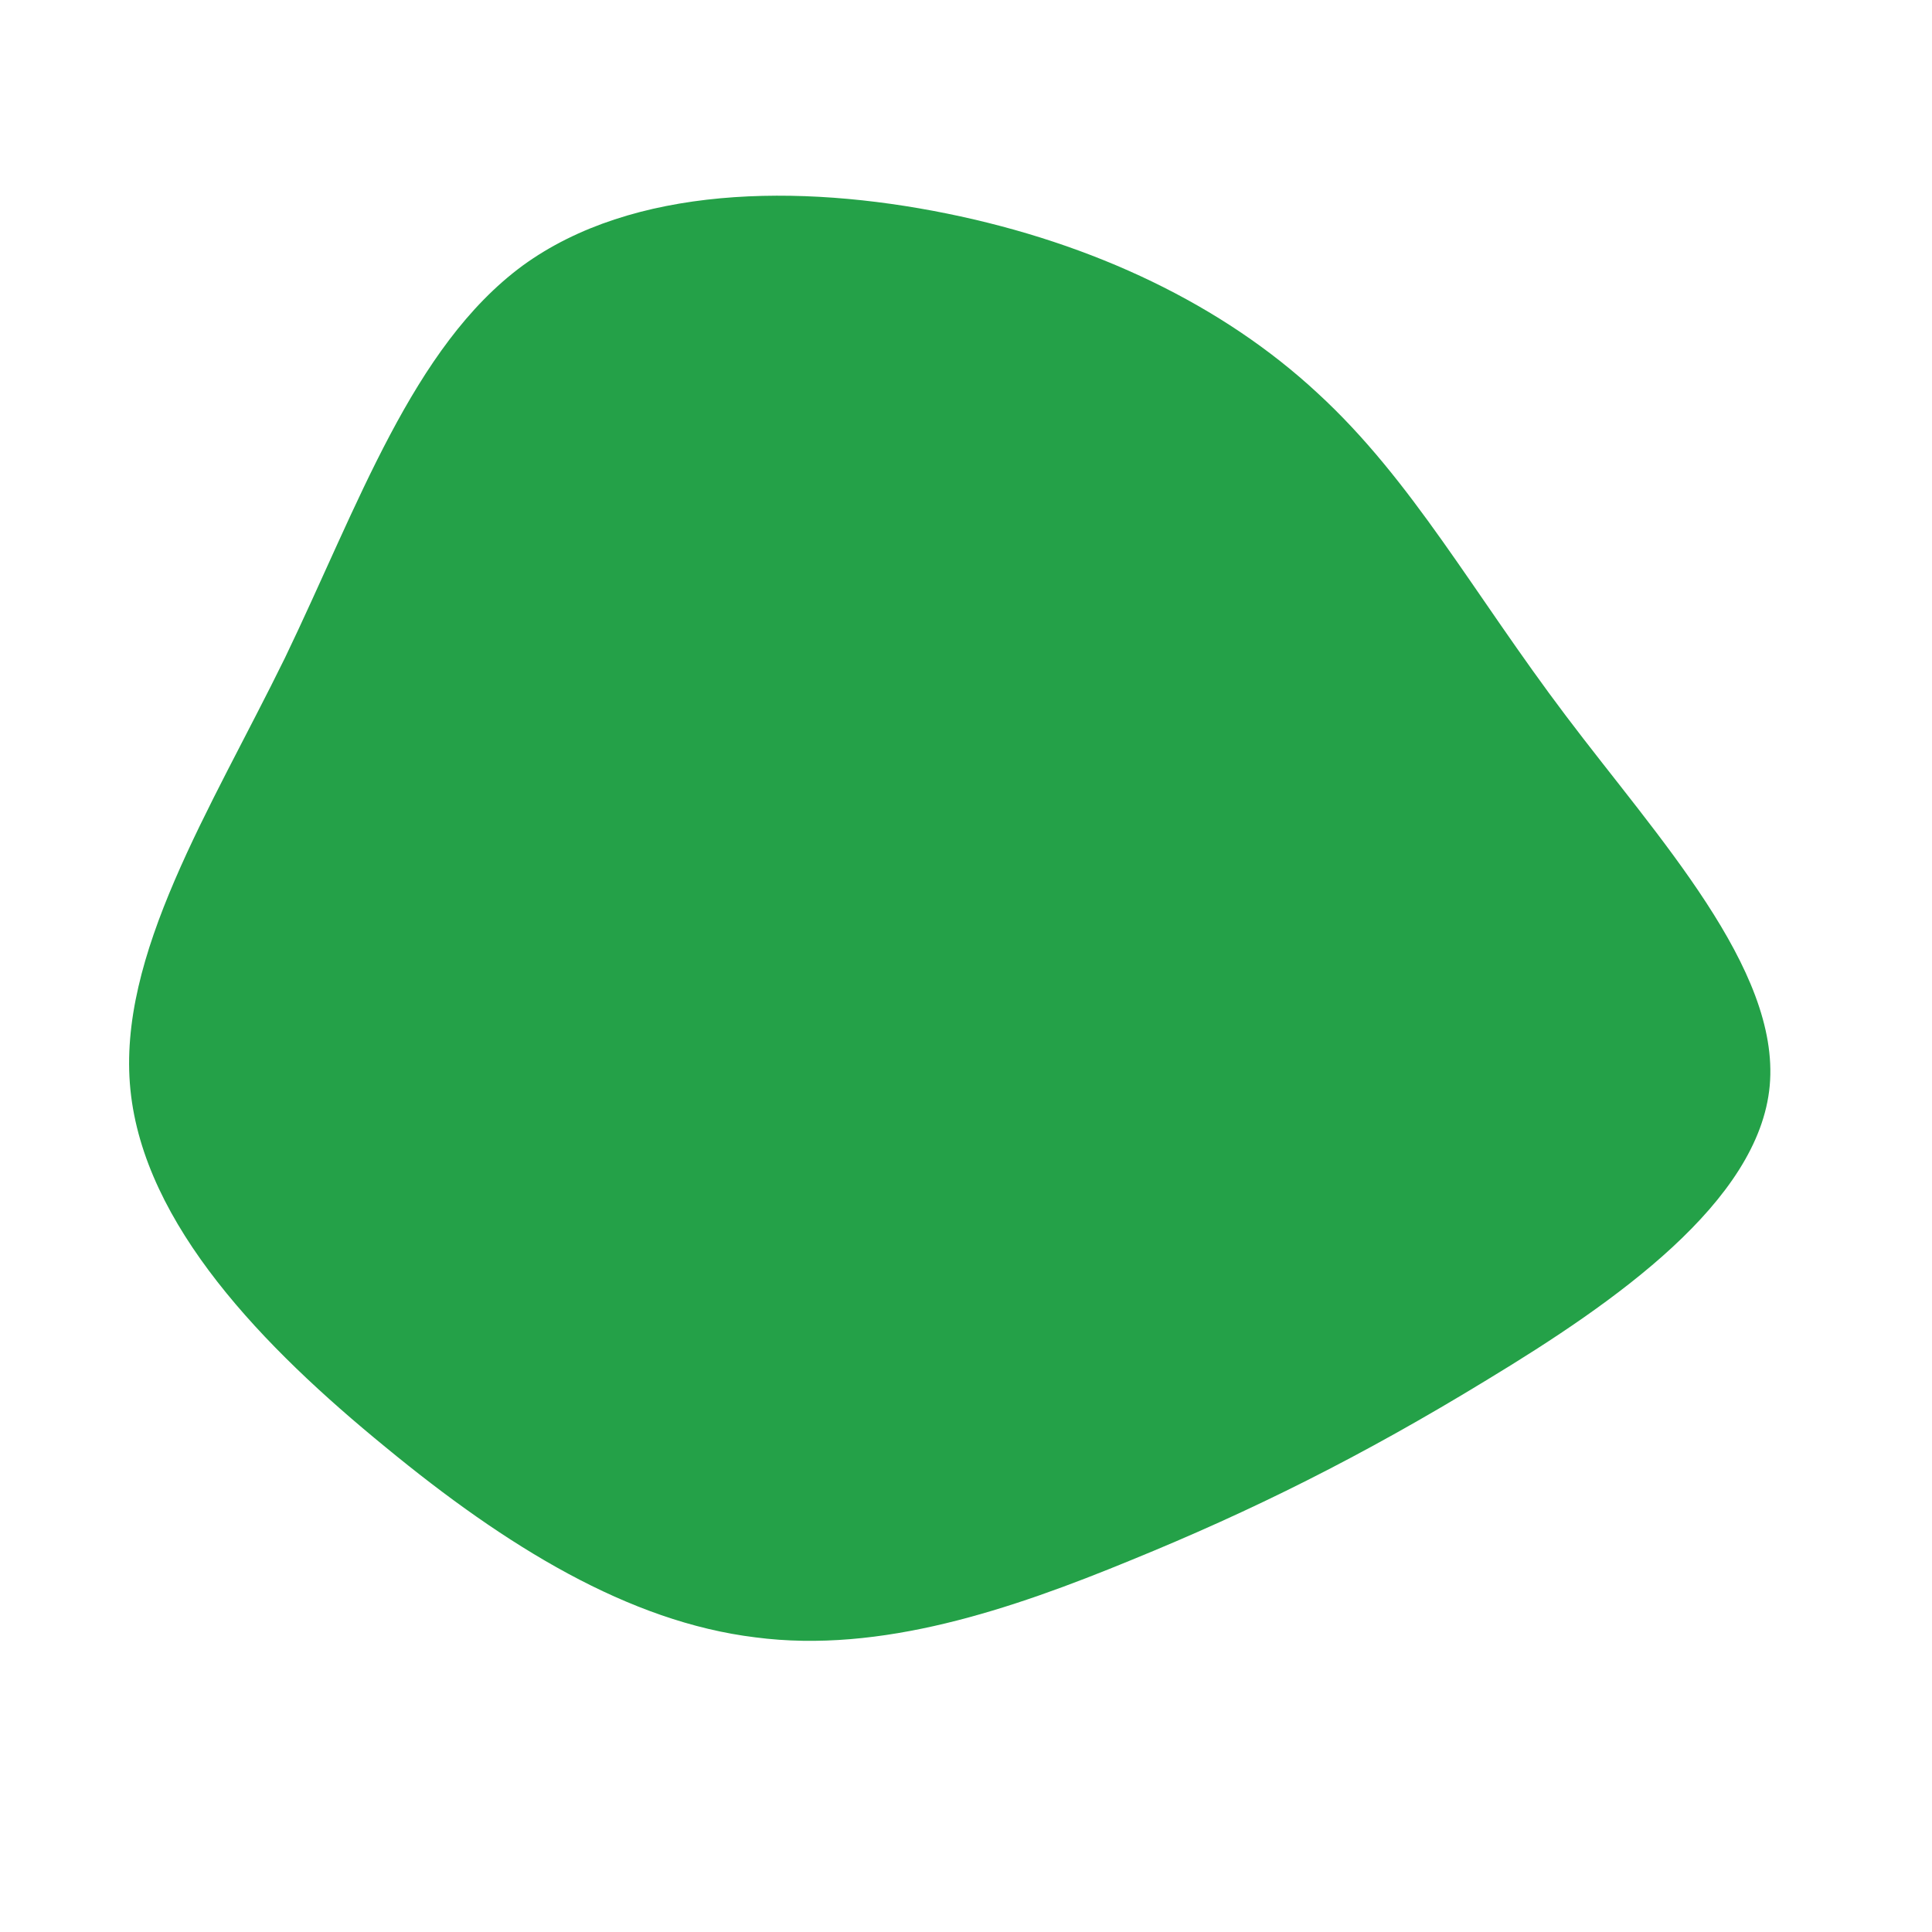
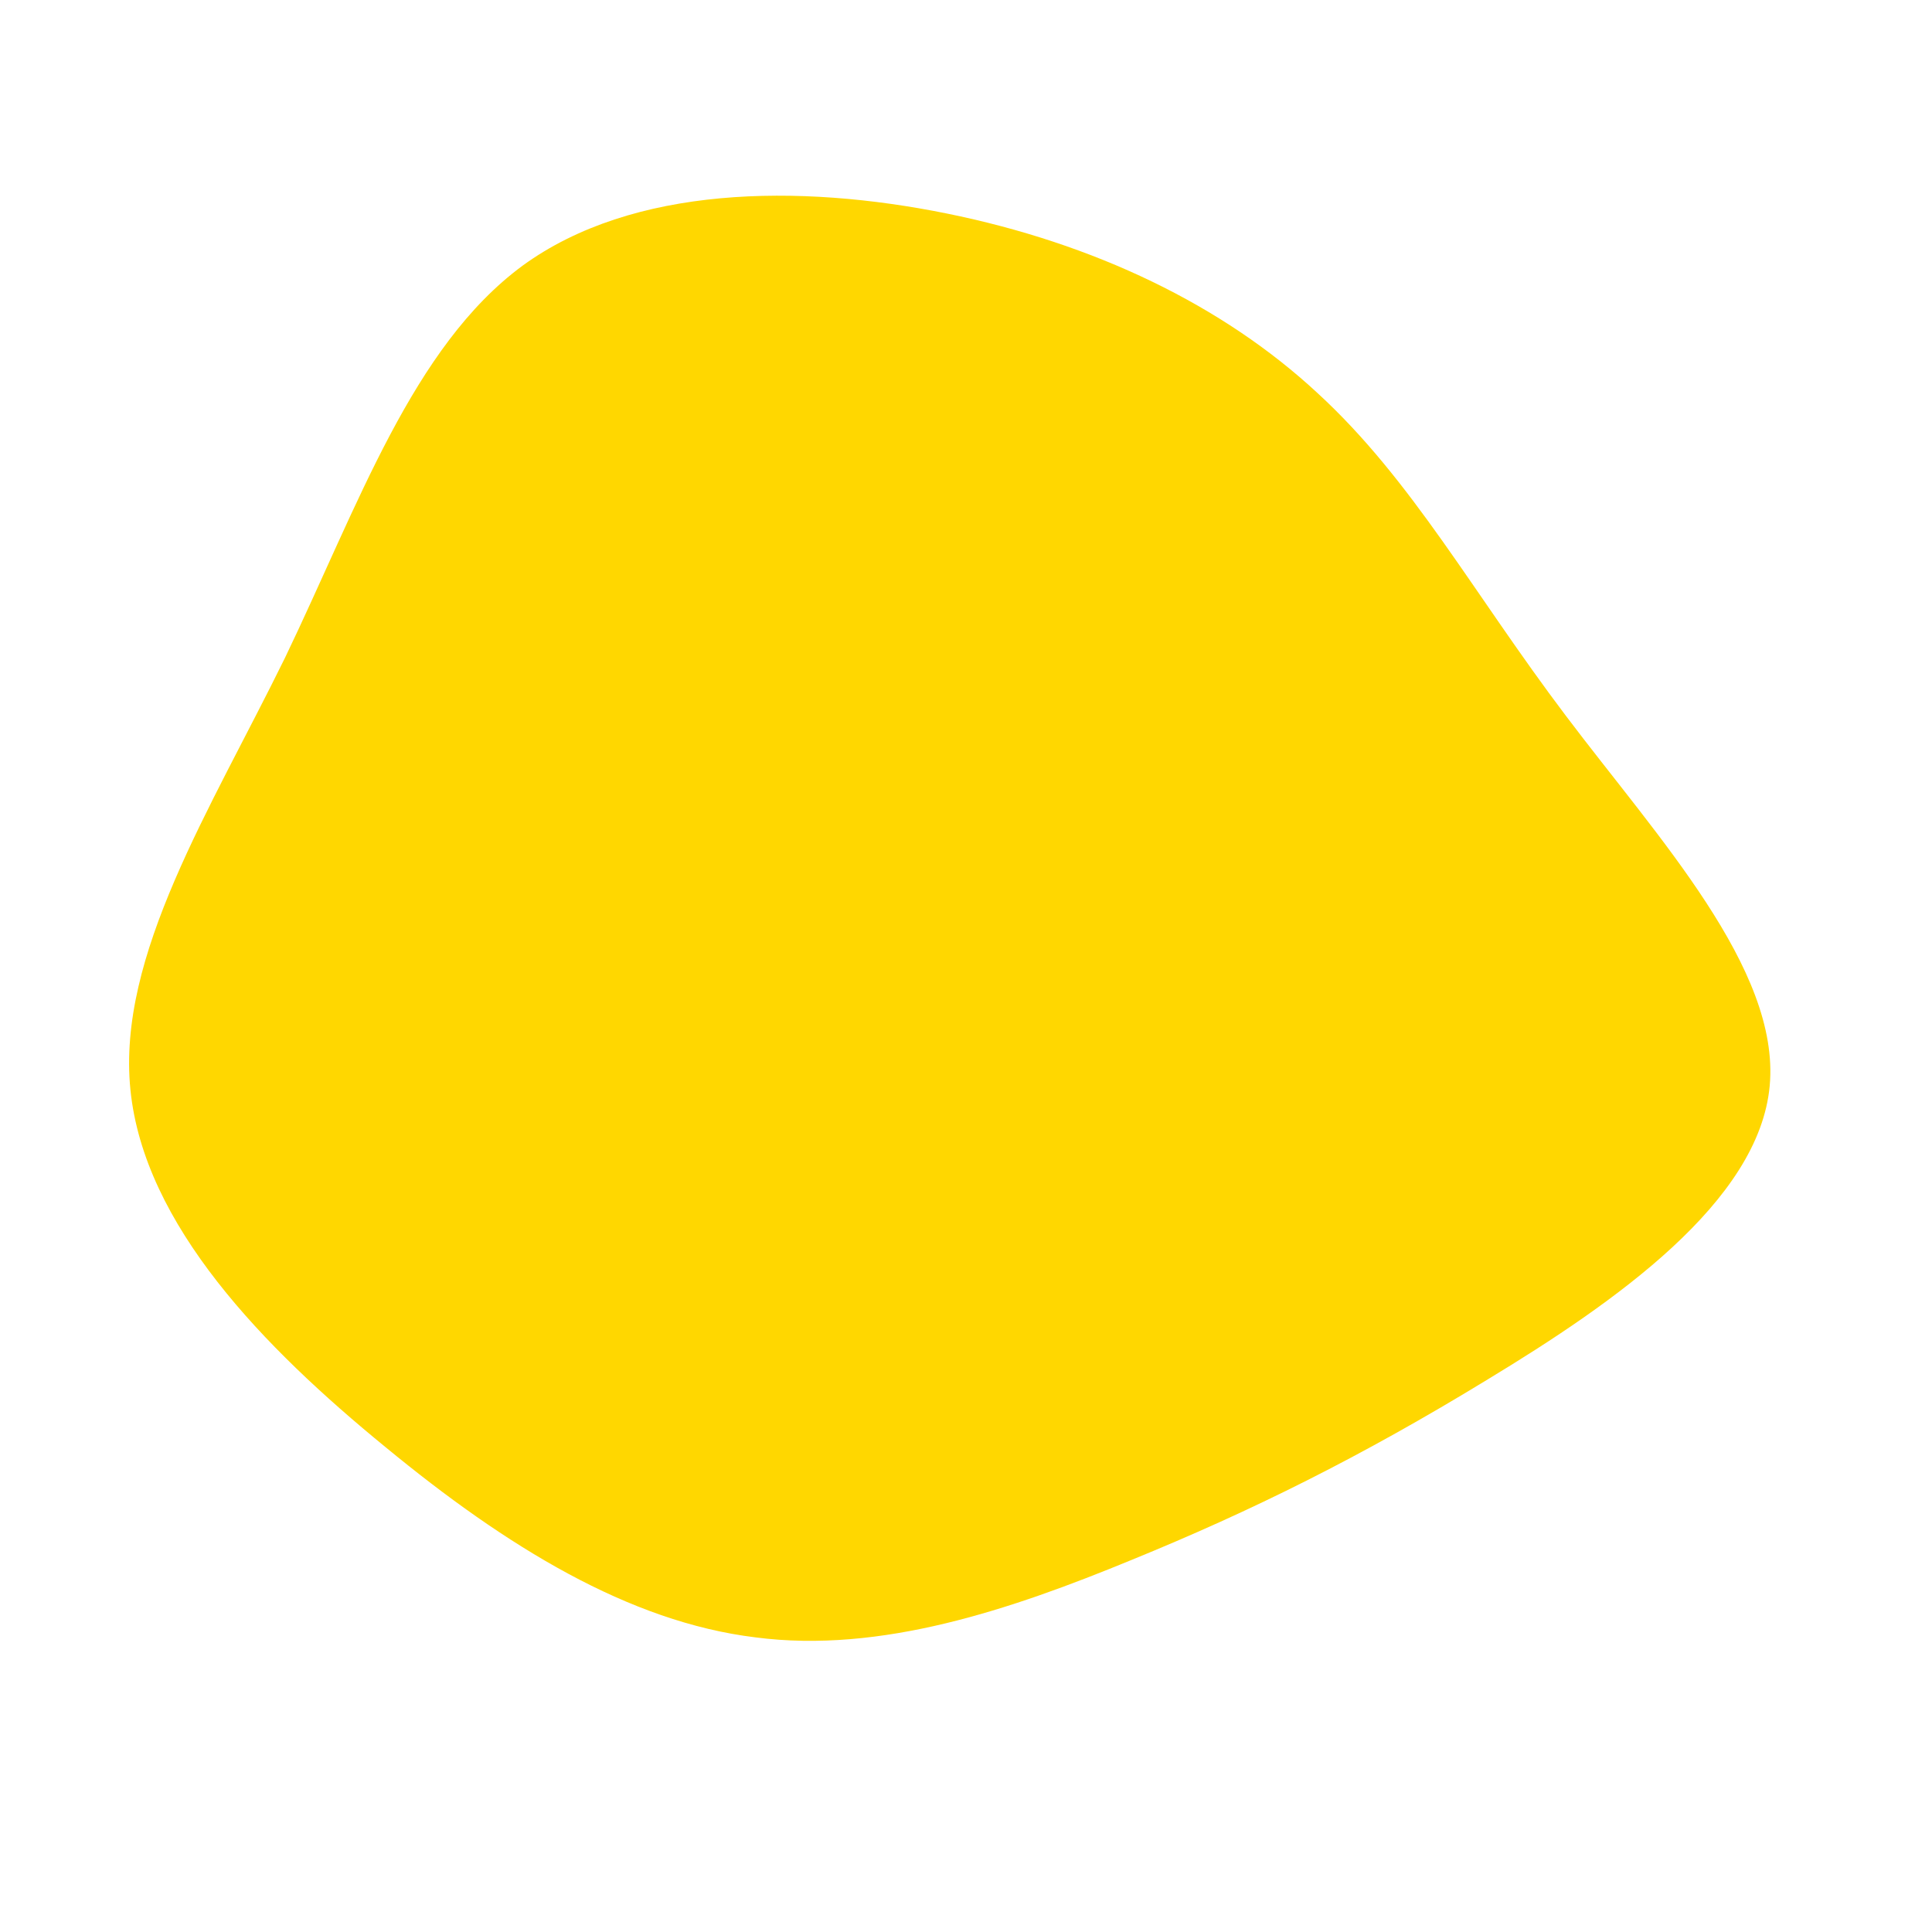
<svg xmlns="http://www.w3.org/2000/svg" viewBox="0 0 200 200">
-   <path fill="#24A148" d="M36.4,-59.3C46.2,-50.3,52.5,-38.6,62.1,-25.9C71.6,-13.3,84.3,0.3,83.2,12.4C82.1,24.4,67.2,34.8,54,42.8C40.9,50.8,29.6,56.4,17.1,61.5C4.7,66.6,-8.8,71.2,-21.8,69.5C-34.9,67.9,-47.6,60.1,-60.1,49.8C-72.7,39.5,-85.1,26.8,-86.5,12.8C-87.9,-1.1,-78.2,-16.2,-70.5,-31.9C-62.9,-47.7,-57.3,-64.1,-45.9,-72.5C-34.5,-80.8,-17.3,-81,-2,-77.9C13.3,-74.8,26.6,-68.4,36.4,-59.3Z" transform="translate(100 100)" />
+   <path fill="#ffd700" d="M36.4,-59.3C46.2,-50.3,52.5,-38.6,62.1,-25.9C71.6,-13.3,84.3,0.3,83.2,12.4C82.1,24.4,67.2,34.8,54,42.8C40.9,50.8,29.6,56.4,17.1,61.5C4.7,66.6,-8.8,71.2,-21.8,69.5C-34.9,67.9,-47.6,60.1,-60.1,49.8C-72.7,39.5,-85.1,26.8,-86.5,12.8C-87.9,-1.1,-78.2,-16.2,-70.5,-31.9C-62.9,-47.7,-57.3,-64.1,-45.9,-72.5C-34.5,-80.8,-17.3,-81,-2,-77.9C13.3,-74.8,26.6,-68.4,36.4,-59.3Z" transform="translate(100 100)" />
</svg>
